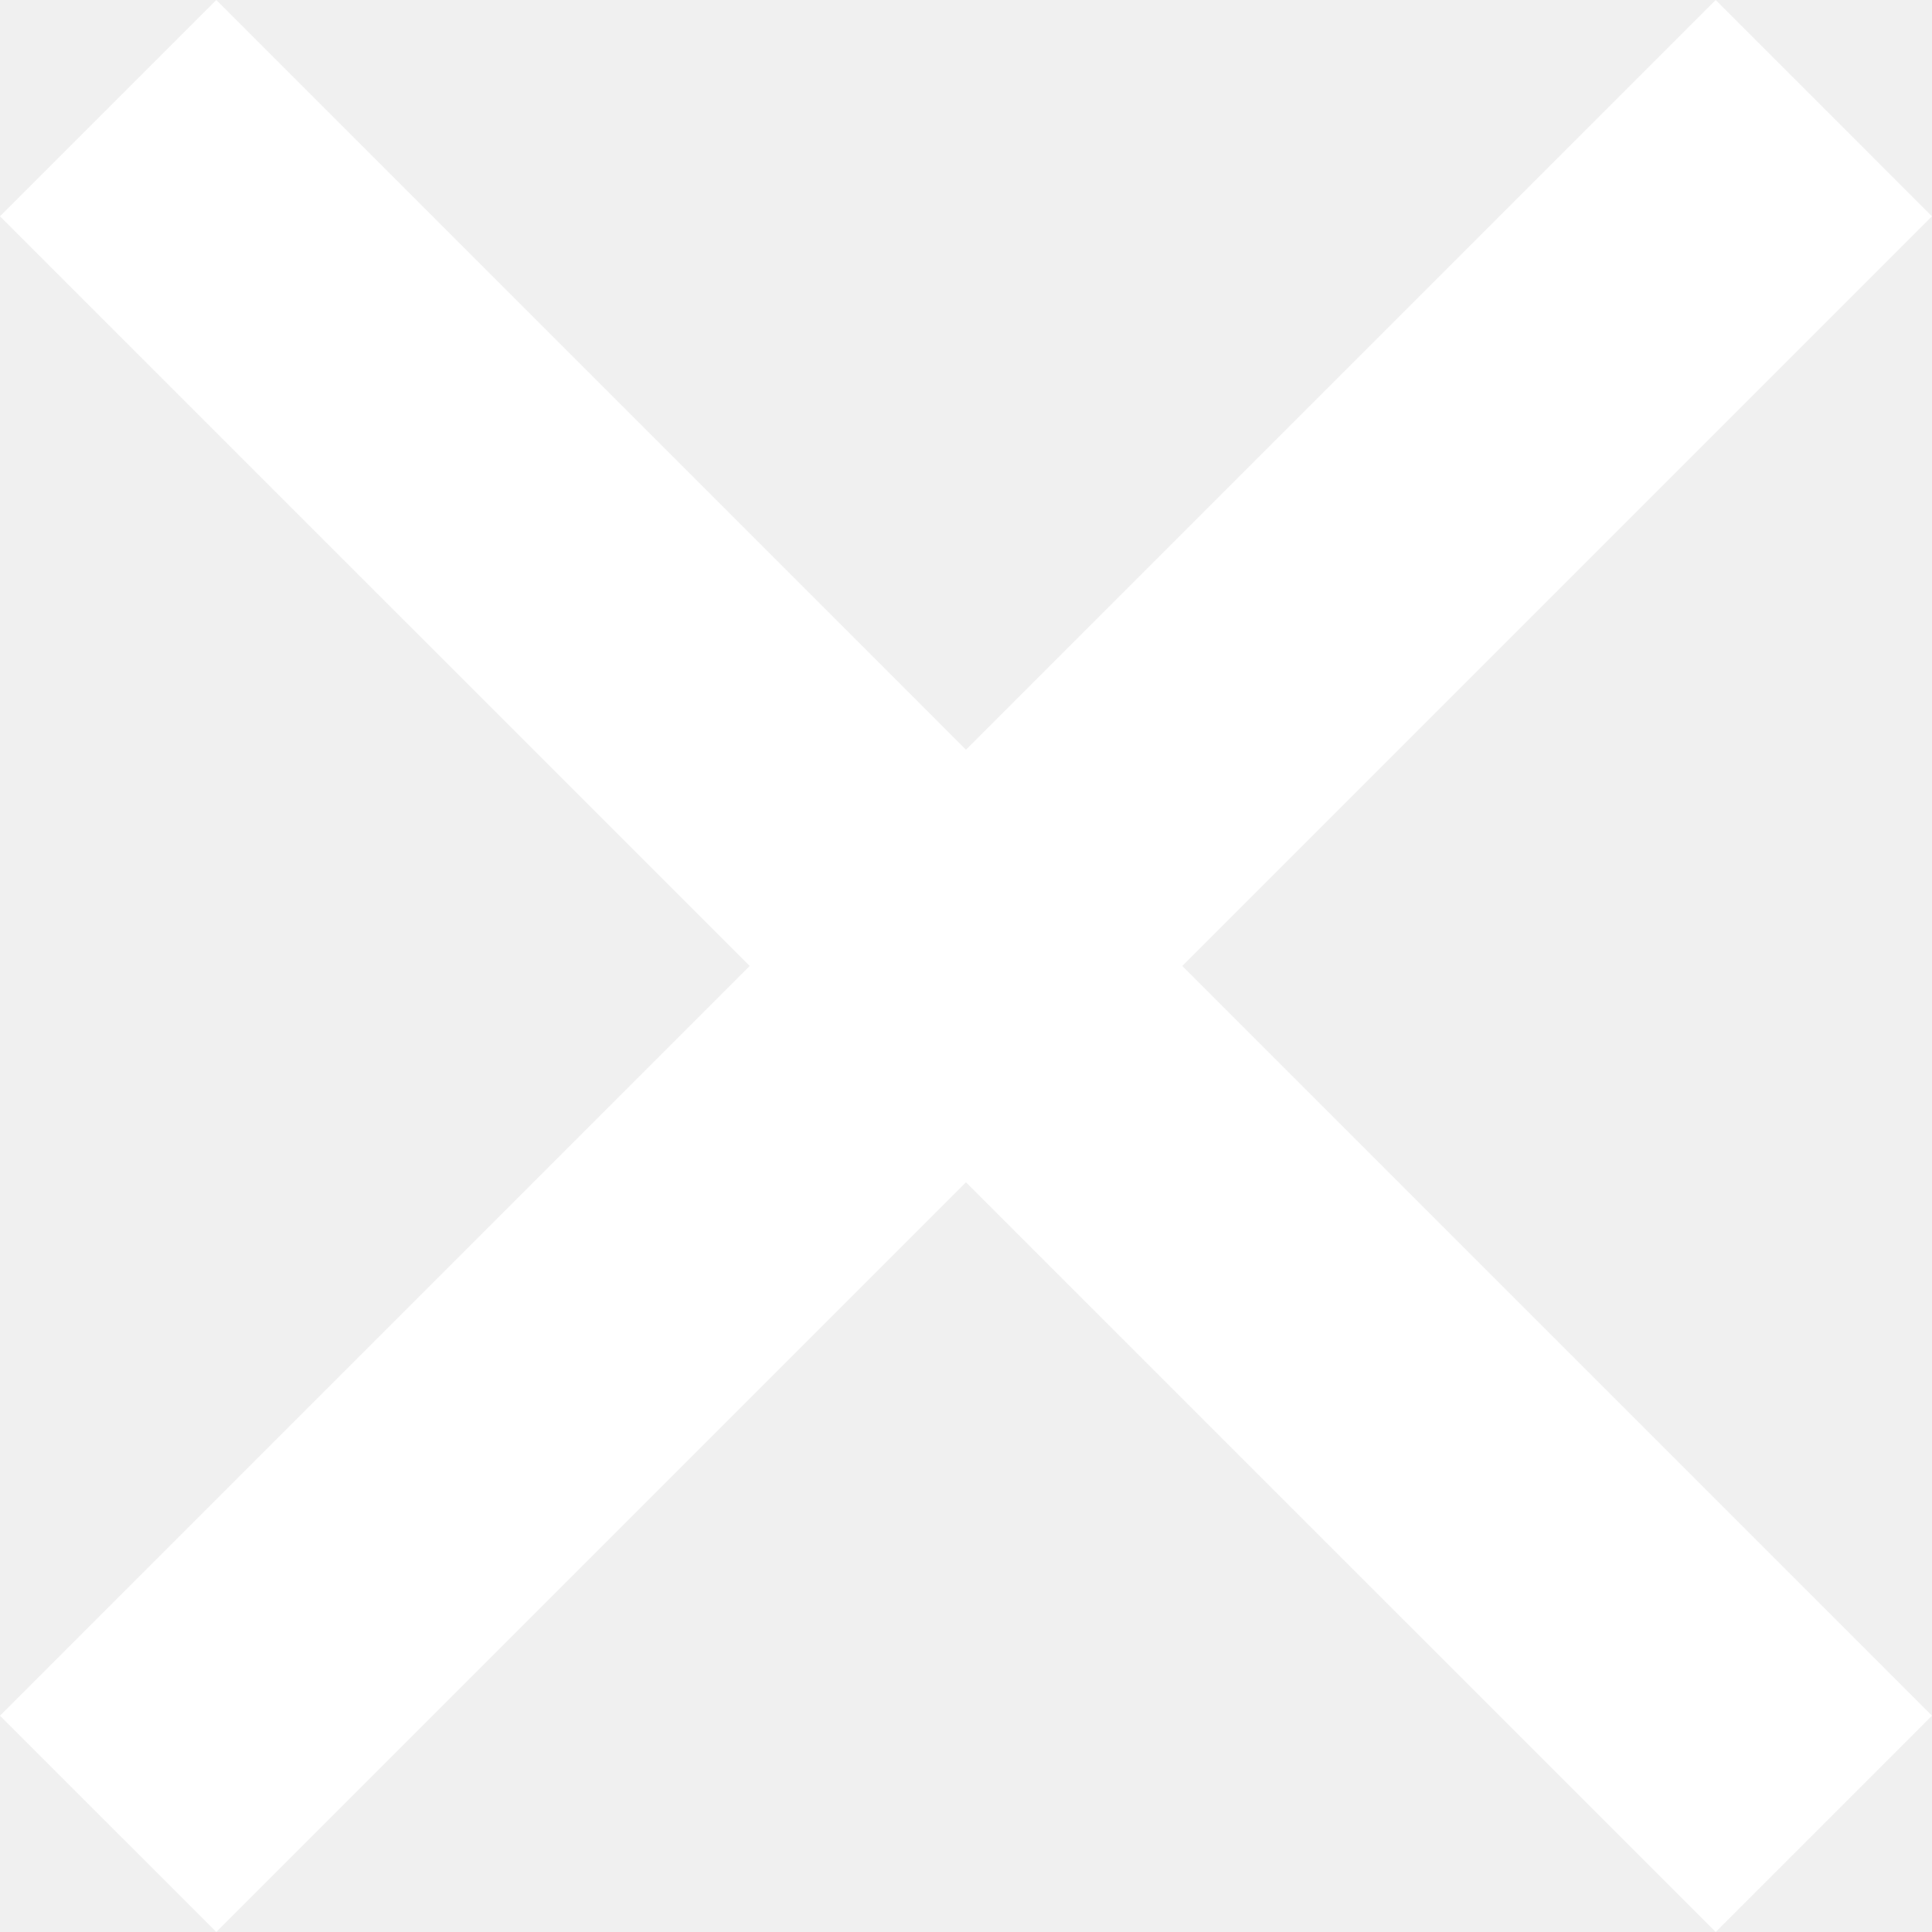
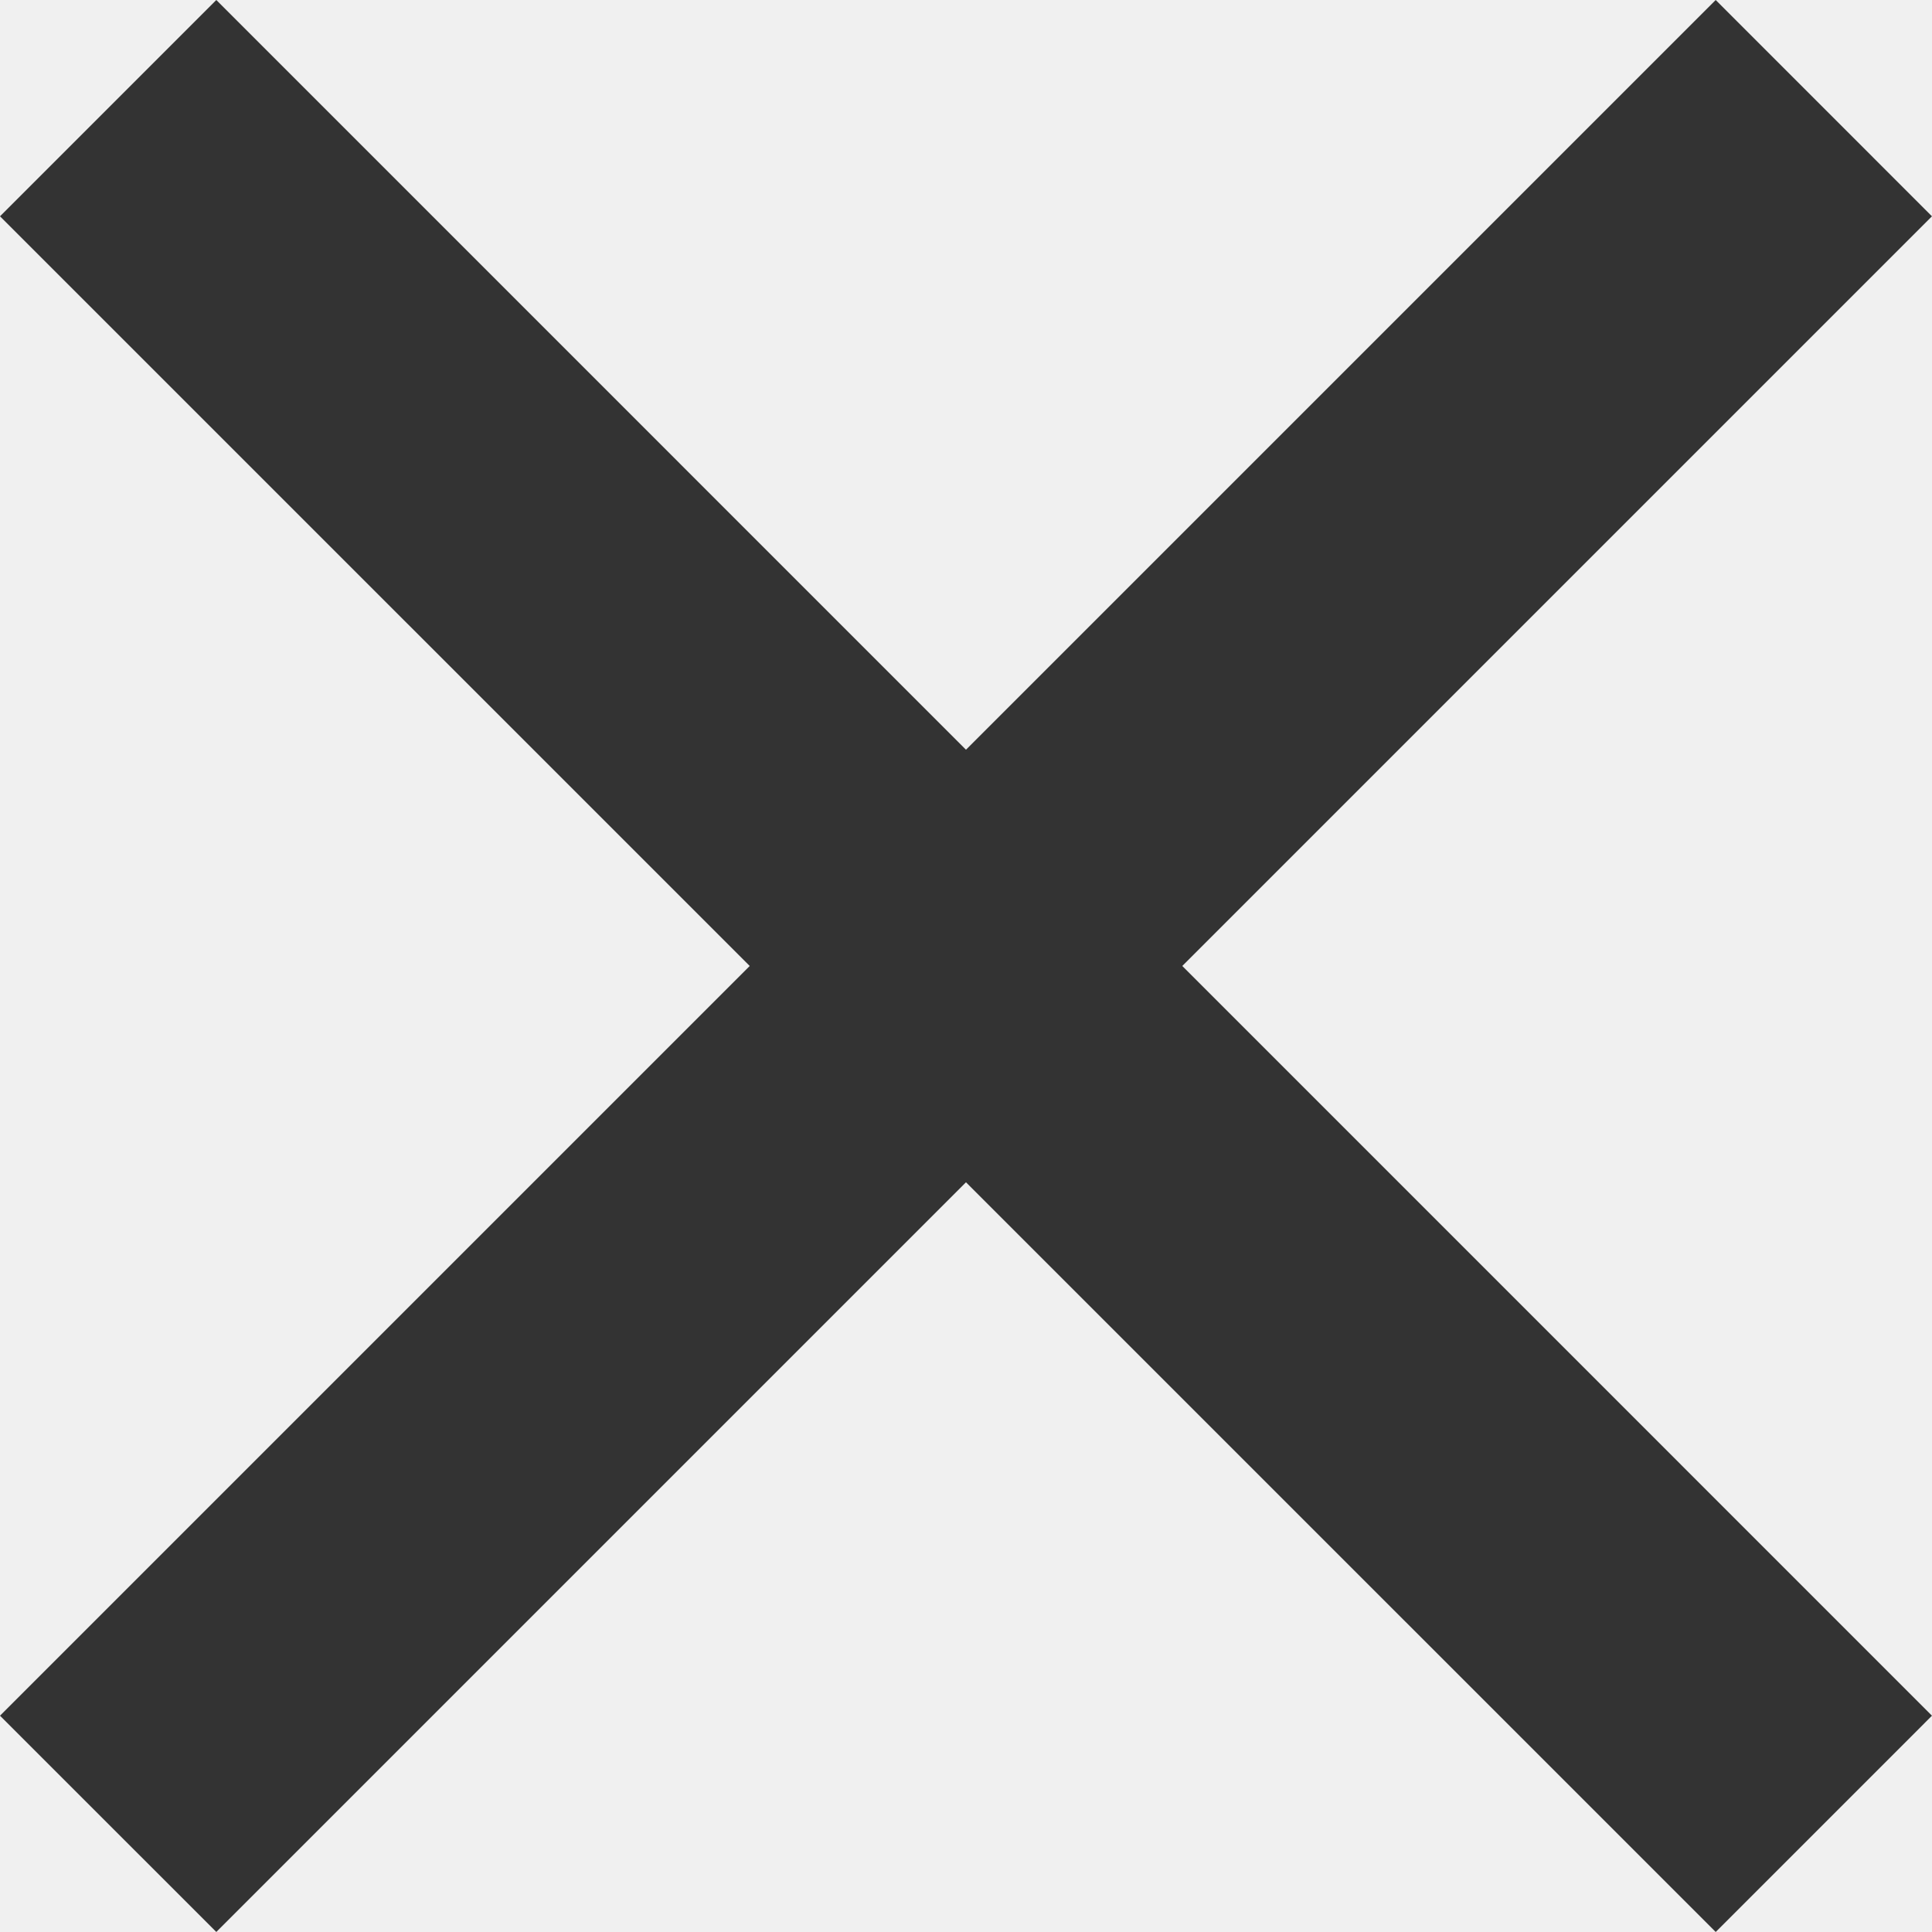
<svg xmlns="http://www.w3.org/2000/svg" id="Layer_1" data-name="Layer 1" viewBox="0 0 475.71 475.71">
  <defs>
-     <style>.cls-12{fill:#fff;}</style>
+     <style>.cls-12{fill:#333;}</style>
  </defs>
  <polygon class="cls-12" points="475.7 53.26 422.45 0 237.85 184.6 53.26 0 48.04 5.22 0.54 52.72 0 53.26 184.6 237.85 0 422.45 53.26 475.7 237.85 291.11 422.45 475.7 422.99 475.17 470.49 427.67 475.7 422.45 291.11 237.85 475.7 53.26" />
</svg>
